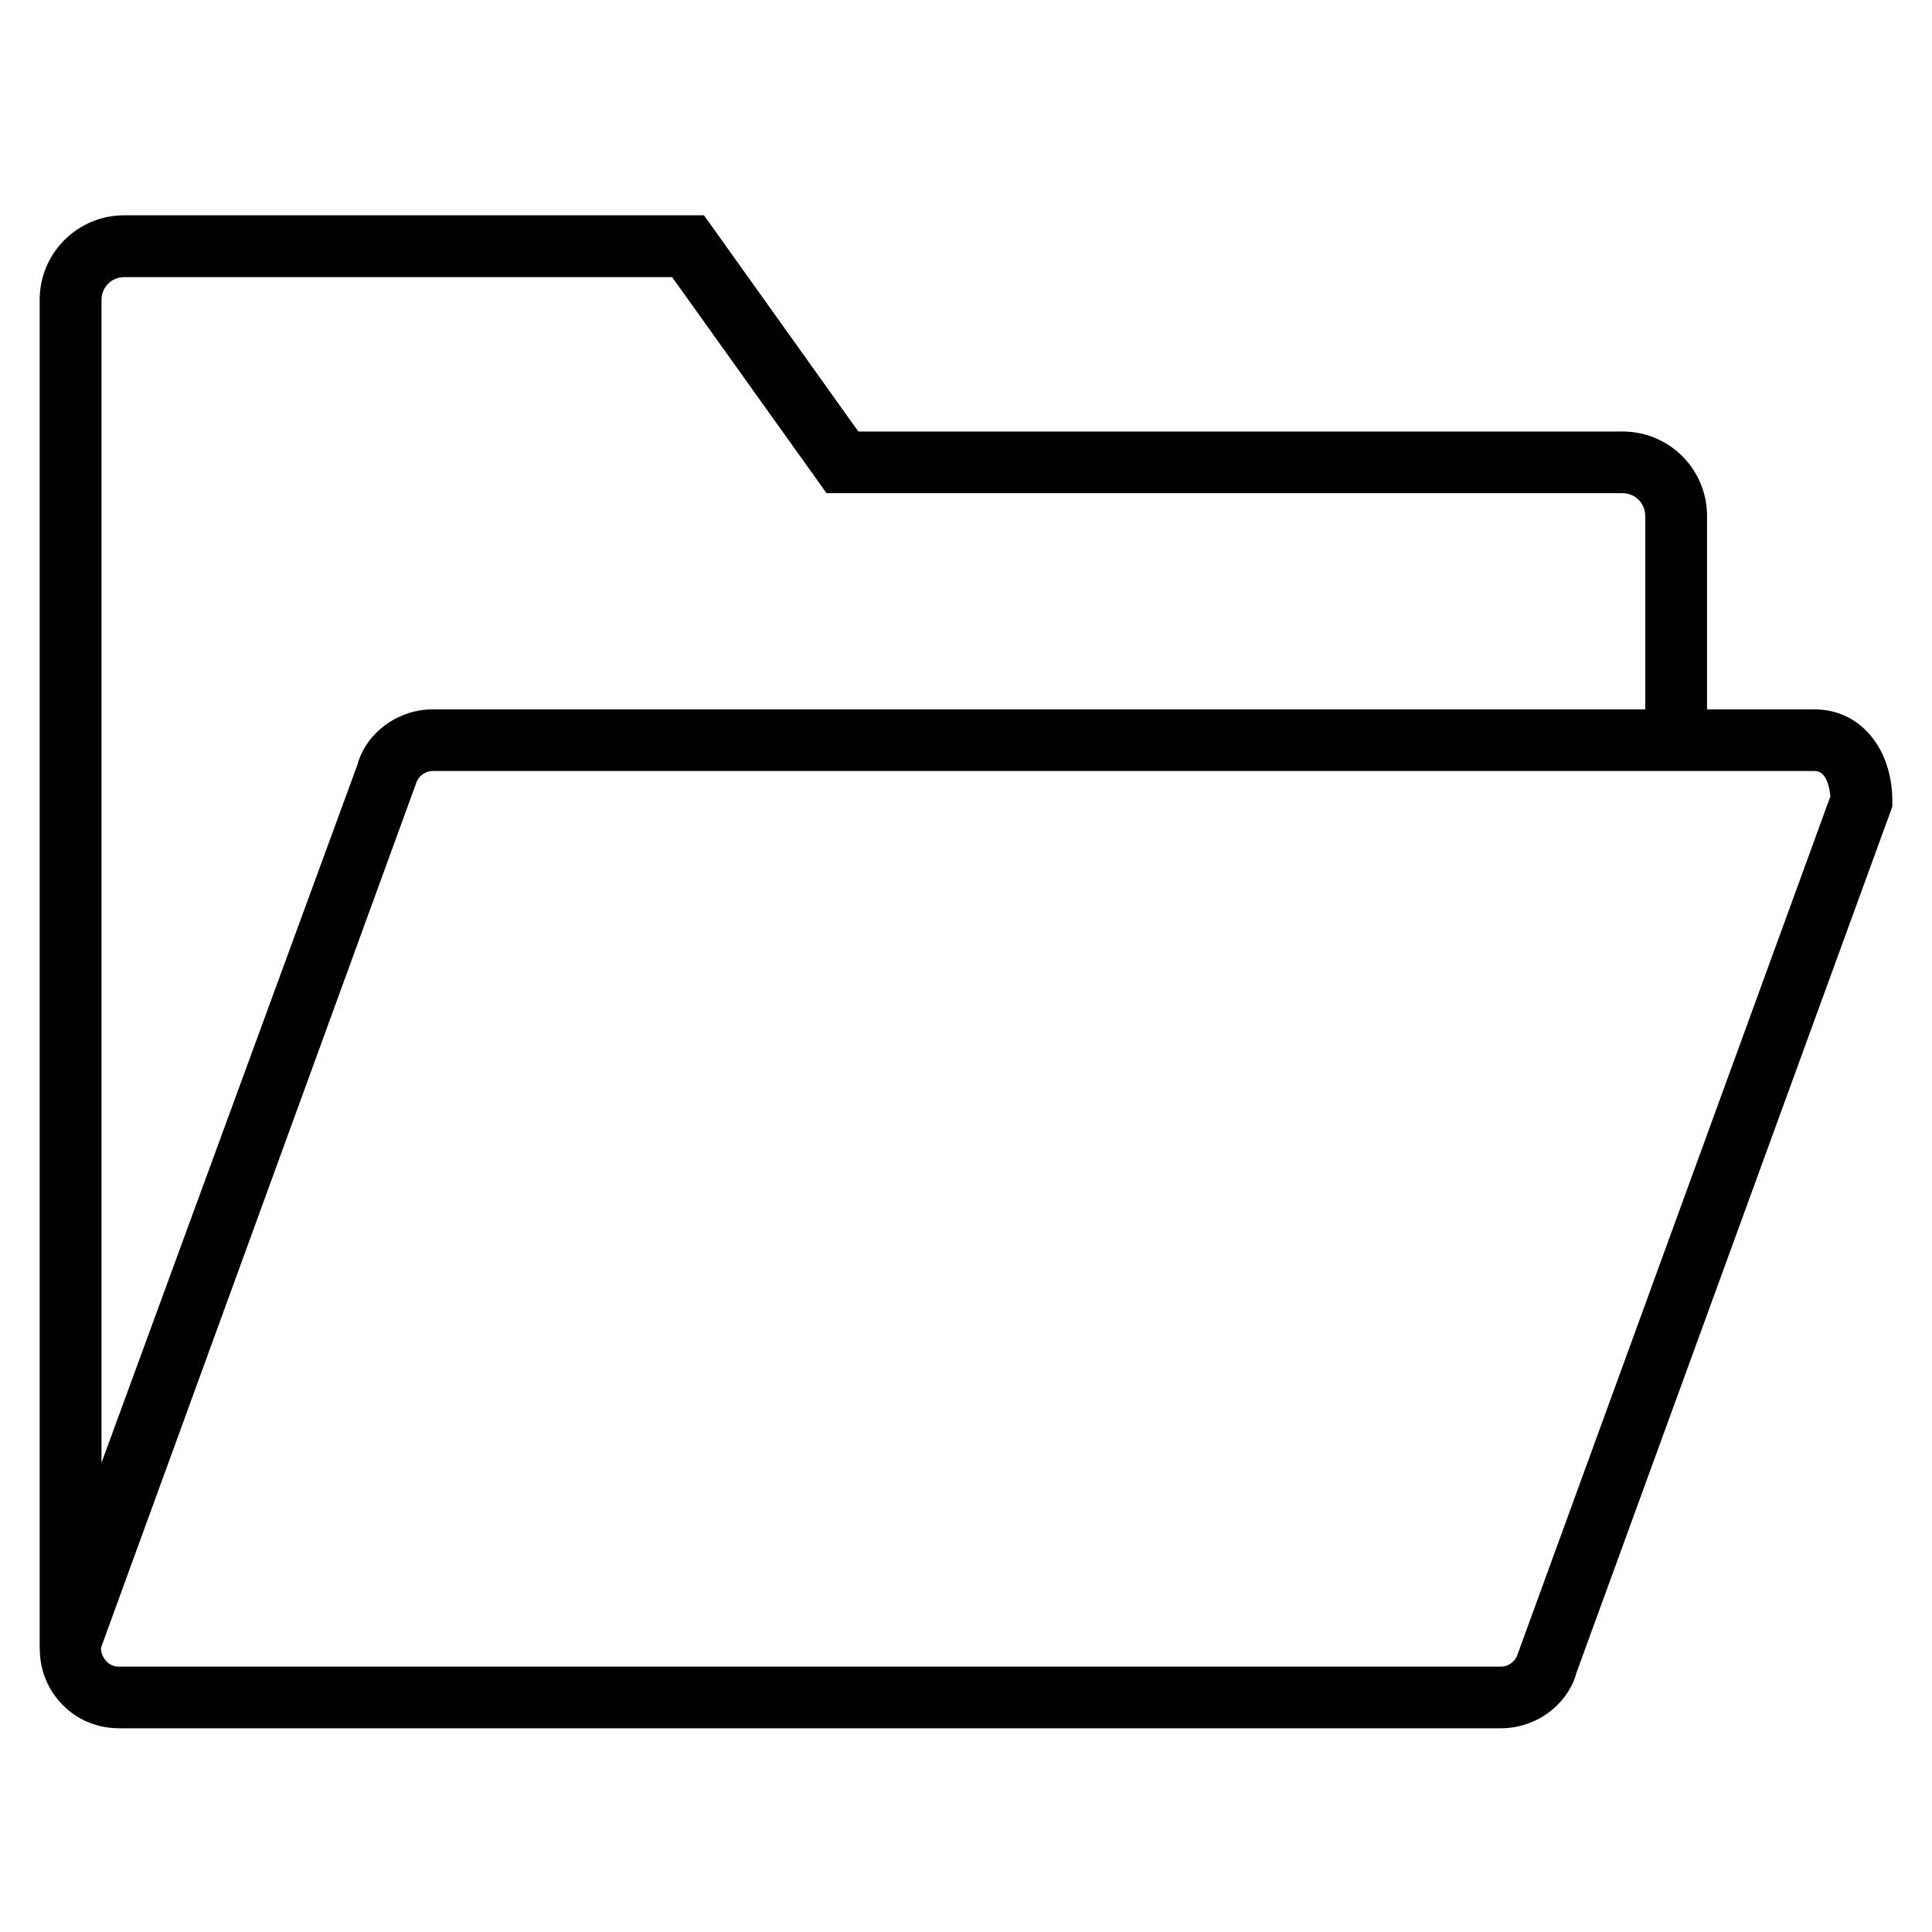
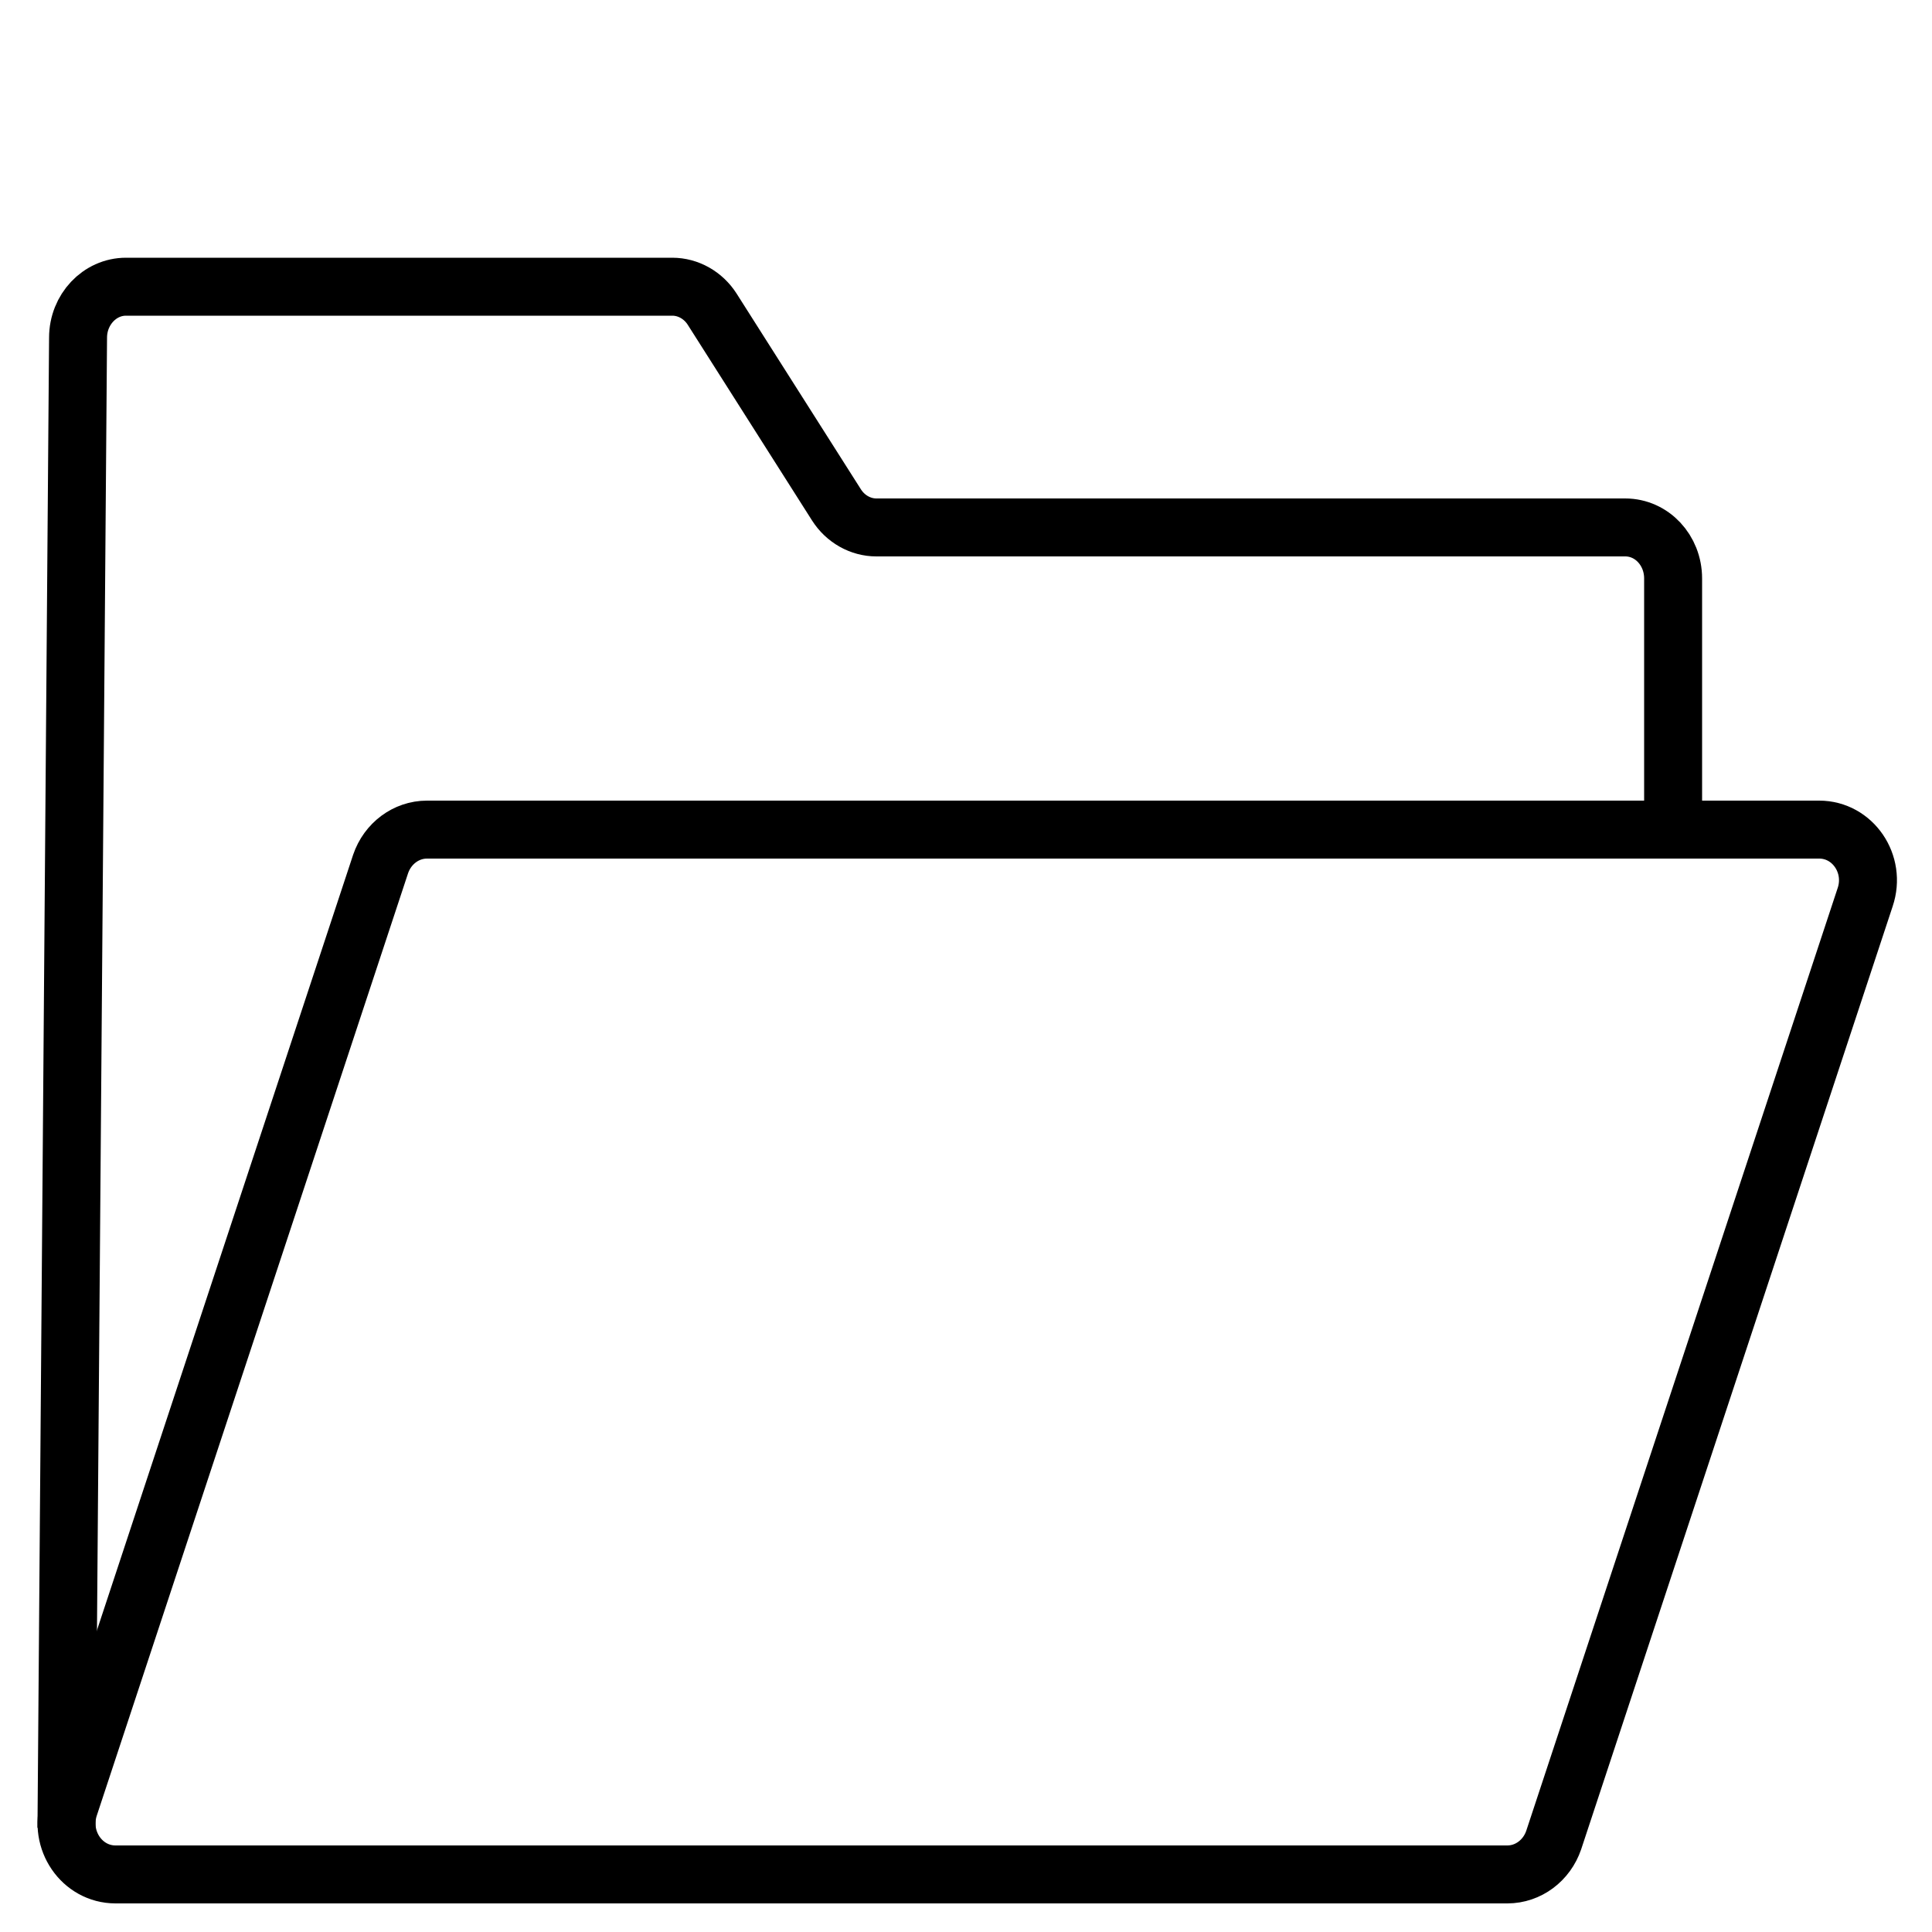
- <svg xmlns="http://www.w3.org/2000/svg" version="1.1" id="Layer_1" x="0px" y="0px" viewBox="0 0 200 200" style="enable-background:new 0 0 200 200;" xml:space="preserve">
-   <g>
-     <path d="M187.87,73.436h-11.16V53.394c0-4.823-3.916-8.722-8.722-8.722H88.856L72.874,22.288H12.849   c-4.827,0-8.742,3.916-8.742,8.738v139.645h0.016c-0.016,1.794,0.547,3.556,1.67,5.027c1.558,2.042,3.932,3.212,6.509,3.212   h143.073c3.7,0,6.948-2.481,7.835-5.79L195.894,83.5v-0.575C195.894,77.431,192.521,73.436,187.87,73.436L187.87,73.436z    M10.507,31.027c0-1.295,1.043-2.337,2.341-2.337h56.733l15.982,22.363h82.409c1.294,0,2.341,1.047,2.341,2.341v20.042H44.797   c-0.455,0-0.907,0.032-1.358,0.108c-3.109,0.531-5.698,2.793-6.461,5.682l-26.471,72.2V31.027z M157.125,171.187   c-0.22,0.779-0.939,1.343-1.75,1.343H12.301c-0.767,0-1.235-0.455-1.422-0.719c-0.2-0.268-0.515-0.811-0.403-1.295l32.572-89.357   c0.22-0.779,0.935-1.343,1.75-1.343H187.87c1.219,0,1.53,1.75,1.61,2.625L157.125,171.187z M157.125,171.187" />
+ <svg xmlns="http://www.w3.org/2000/svg" version="1.1" x="0px" y="0px" viewBox="0 0 500 500" style="enable-background:new 0 0 500 500;" xml:space="preserve">
+   <style type="text/css">
+ 	.st0{display:none;}
+ 	.st1{display:inline;}
+ 	.st2{display:inline;fill:none;stroke:#000000;stroke-width:15;stroke-linecap:round;stroke-miterlimit:10;}
+ 	.st3{display:inline;fill:none;stroke:#000000;stroke-width:15;stroke-miterlimit:10;}
+ 	.st4{fill:none;stroke:#000000;stroke-width:15;stroke-miterlimit:10;}
+ 	.st5{display:inline;fill:none;stroke:#020203;stroke-width:15;stroke-miterlimit:10;}
+ </style>
+   <g id="Layer_1" class="st0">
+     <g class="st1">
+       <path d="M434.6,7.3c-2.1-2.1-5-3.3-8.1-3.3c-3,0-5.9,1.2-8.1,3.3L255.7,170l-0.4,0.5l-0.2,0.2c-0.2,0.3-0.6,0.7-0.8,1    c0,0.1-0.1,0.1-0.1,0.2c-0.2,0.3-0.3,0.6-0.6,0.9c-0.1,0.1-0.1,0.2-0.2,0.3c-0.1,0.3-0.2,0.6-0.3,0.9c0,0.1-0.1,0.1-0.1,0.2    l-29,87.4c-1.4,4.1-0.3,8.6,2.7,11.6c2.1,2.1,5,3.3,8.1,3.3c1.2,0,2.5-0.2,3.6-0.6l87.2-29.1c0.1,0,0.1,0,0.2-0.1    c0.4-0.1,0.7-0.3,1-0.5c0.1,0,0.2-0.1,0.2-0.1c0.3-0.2,0.8-0.5,1.1-0.7c0.3-0.2,0.7-0.6,1-0.8c0.1-0.1,0.2-0.1,0.2-0.2    c0.1-0.1,0.3-0.2,0.5-0.5L492.6,81.3c2.1-2.1,3.3-5,3.3-8c0-3-1.2-5.9-3.3-8L434.6,7.3z M268.7,199.1l32.2,32.2l-48.2,16    L268.7,199.1z M321.8,220.1l-42-42L426.5,31.4l42,42L321.8,220.1z M321.8,220.1" />
+       <path d="M407.7,216.4c-6.3,0-11.3,5.1-11.4,11.4v212.4c-0.1,18.8-15.3,34-34.1,34.1H59.8c-18.8-0.1-34-15.3-34.1-34.1V137.6    c0.1-18.8,15.3-34,34.1-34.1h212.4c6.3,0,11.4-5.1,11.4-11.4c0-6.3-5.1-11.4-11.4-11.4H59.8C28.4,80.8,3,106.3,3,137.6v302.5    c0,31.4,25.4,56.8,56.8,56.8h302.5c31.4,0,56.8-25.4,56.8-56.8V227.7C419.1,221.5,414,216.4,407.7,216.4L407.7,216.4z     M407.7,216.4" />
+     </g>
+   </g>
+   <g id="Layer_2" class="st0">
+     <path class="st2" d="M407.7,216.4V456c0,16-13,29-29,29H43.4c-16,0-29-13-29-29V122.3c0-16.9,13.7-30.5,30.5-30.5h234.9" />
+     <path class="st3" d="M410.4,35.9l47.8,45.9c3,2.9,3.1,7.6,0.2,10.6L323.3,233l-58.5-56.2L399.9,36.1   C402.7,33.1,407.4,33,410.4,35.9z" />
+     <path class="st3" d="M317.1,238.3l-71,17.8c-0.8,0.2-1.4-0.4-1.3-1.2l15-71.7c0.8-4,5.8-5.7,8.7-2.9l51.3,49.2   C322.5,232.3,321.1,237.3,317.1,238.3z" />
+   </g>
+   <g id="Layer_4" class="st0">
+     <g class="st1">
+       <path d="M463.6,217.1h-27.3v-50.2c0-12.1-9.6-21.8-21.3-21.8H221.5L182.5,89H35.7c-11.8,0-21.4,9.8-21.4,21.9v349.7h0    c0,4.5,1.3,8.9,4.1,12.6c3.8,5.1,9.6,8,15.9,8h349.7c9,0,17-6.2,19.2-14.5l79.9-224.5v-1.4C483.2,227.1,474.9,217.1,463.6,217.1    L463.6,217.1z M30,110.8c0-3.2,2.5-5.9,5.7-5.9h138.7l39.1,56h201.4c3.2,0,5.7,2.6,5.7,5.9v50.2H113.8c-1.1,0-2.2,0.1-3.3,0.3    c-7.6,1.3-13.9,7-15.8,14.2L30,412.4V110.8z M388.4,461.9c-0.5,2-2.3,3.4-4.3,3.4H34.4c-1.9,0-3-1.1-3.5-1.8c-0.5-0.7-1.3-2-1-3.2    l79.6-223.8c0.5-2,2.3-3.4,4.3-3.4h349.7c3,0,3.7,4.4,3.9,6.6L388.4,461.9z M388.4,461.9" />
+     </g>
+   </g>
+   <g id="Layer_5">
+     <path class="st4" d="M470.8,214.7H110.5c-5.4,0-10.2,3.6-12,8.9l-80.6,244c-2.8,8.6,3.3,17.5,12,17.5h360.2c5.4,0,10.2-3.6,12-8.9   l80.6-244C485.6,223.6,479.5,214.7,470.8,214.7z" />
+     <path class="st4" d="M17.2,473.1l3-385.7c0-7.3,5.6-13.2,12.4-13.2H174c4.1,0,8,2.2,10.3,5.8l32.2,50.7c2.3,3.6,6.2,5.8,10.3,5.8   h193.8c6.9,0,12.4,5.9,12.4,13.2v64.9" />
+   </g>
+   <g id="Layer_3" class="st0">
+     <path class="st5" d="M485.3,258h-49.5c-3.4,0-6.1,2.7-6.1,6.1V479c0,3.4-2.7,6.1-6.1,6.1H311.4c-3.4,0-6.1-2.7-6.1-6.1V351.5   c0-3.4-2.7-6.1-6.1-6.1h-99.2c-3.4,0-6.1,2.7-6.1,6.1V479c0,3.4-2.7,6.1-6.1,6.1H76.3c-3.4,0-6.1-2.7-6.1-6.1V264.1   c0-3.4-2.7-6.1-6.1-6.1H17.6c-5.6,0-8.2-6.9-4.1-10.7L247.4,38.5c2.3-2.1,5.8-2.1,8.1,0l67.6,60.3c3.9,3.5,10.2,0.7,10.2-4.6V68.8   c0-3.4,2.7-6.1,6.1-6.1h97c3.4,0,6.1,2.7,6.1,6.1v133.9c0,1.7,0.7,3.4,2,4.6l44.9,40.1C493.6,251,490.9,258,485.3,258z" />
  </g>
</svg>
